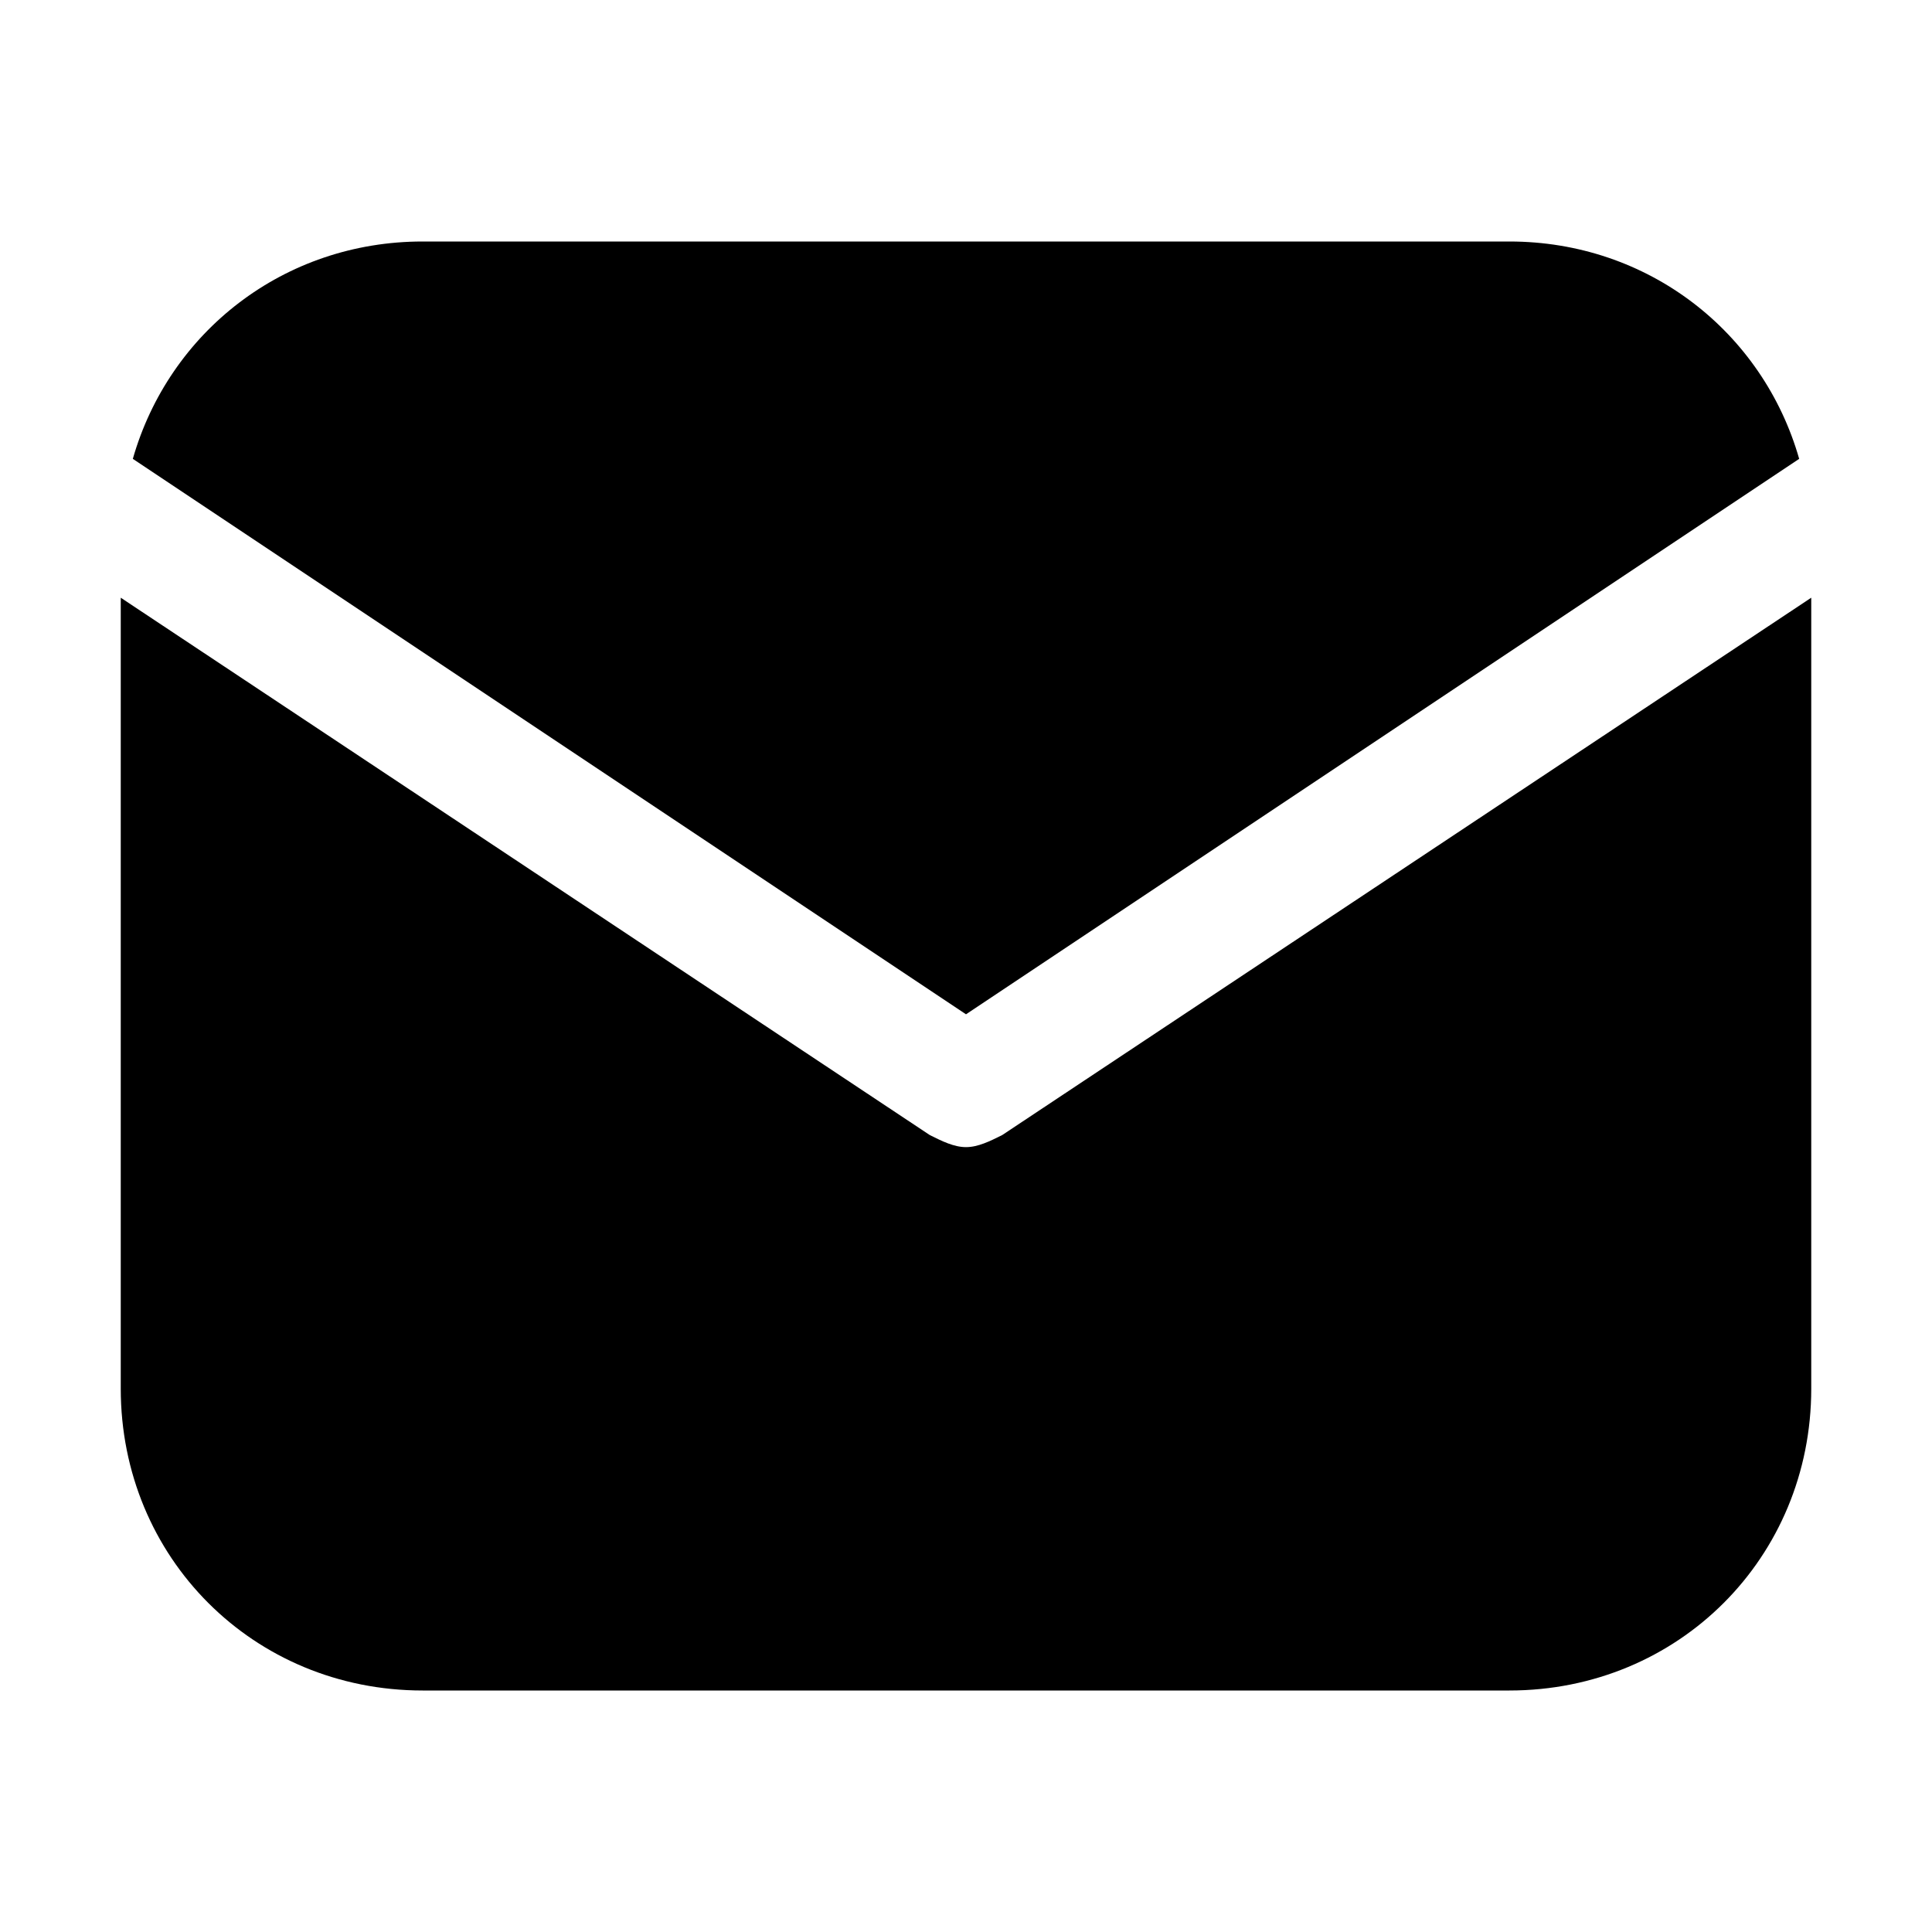
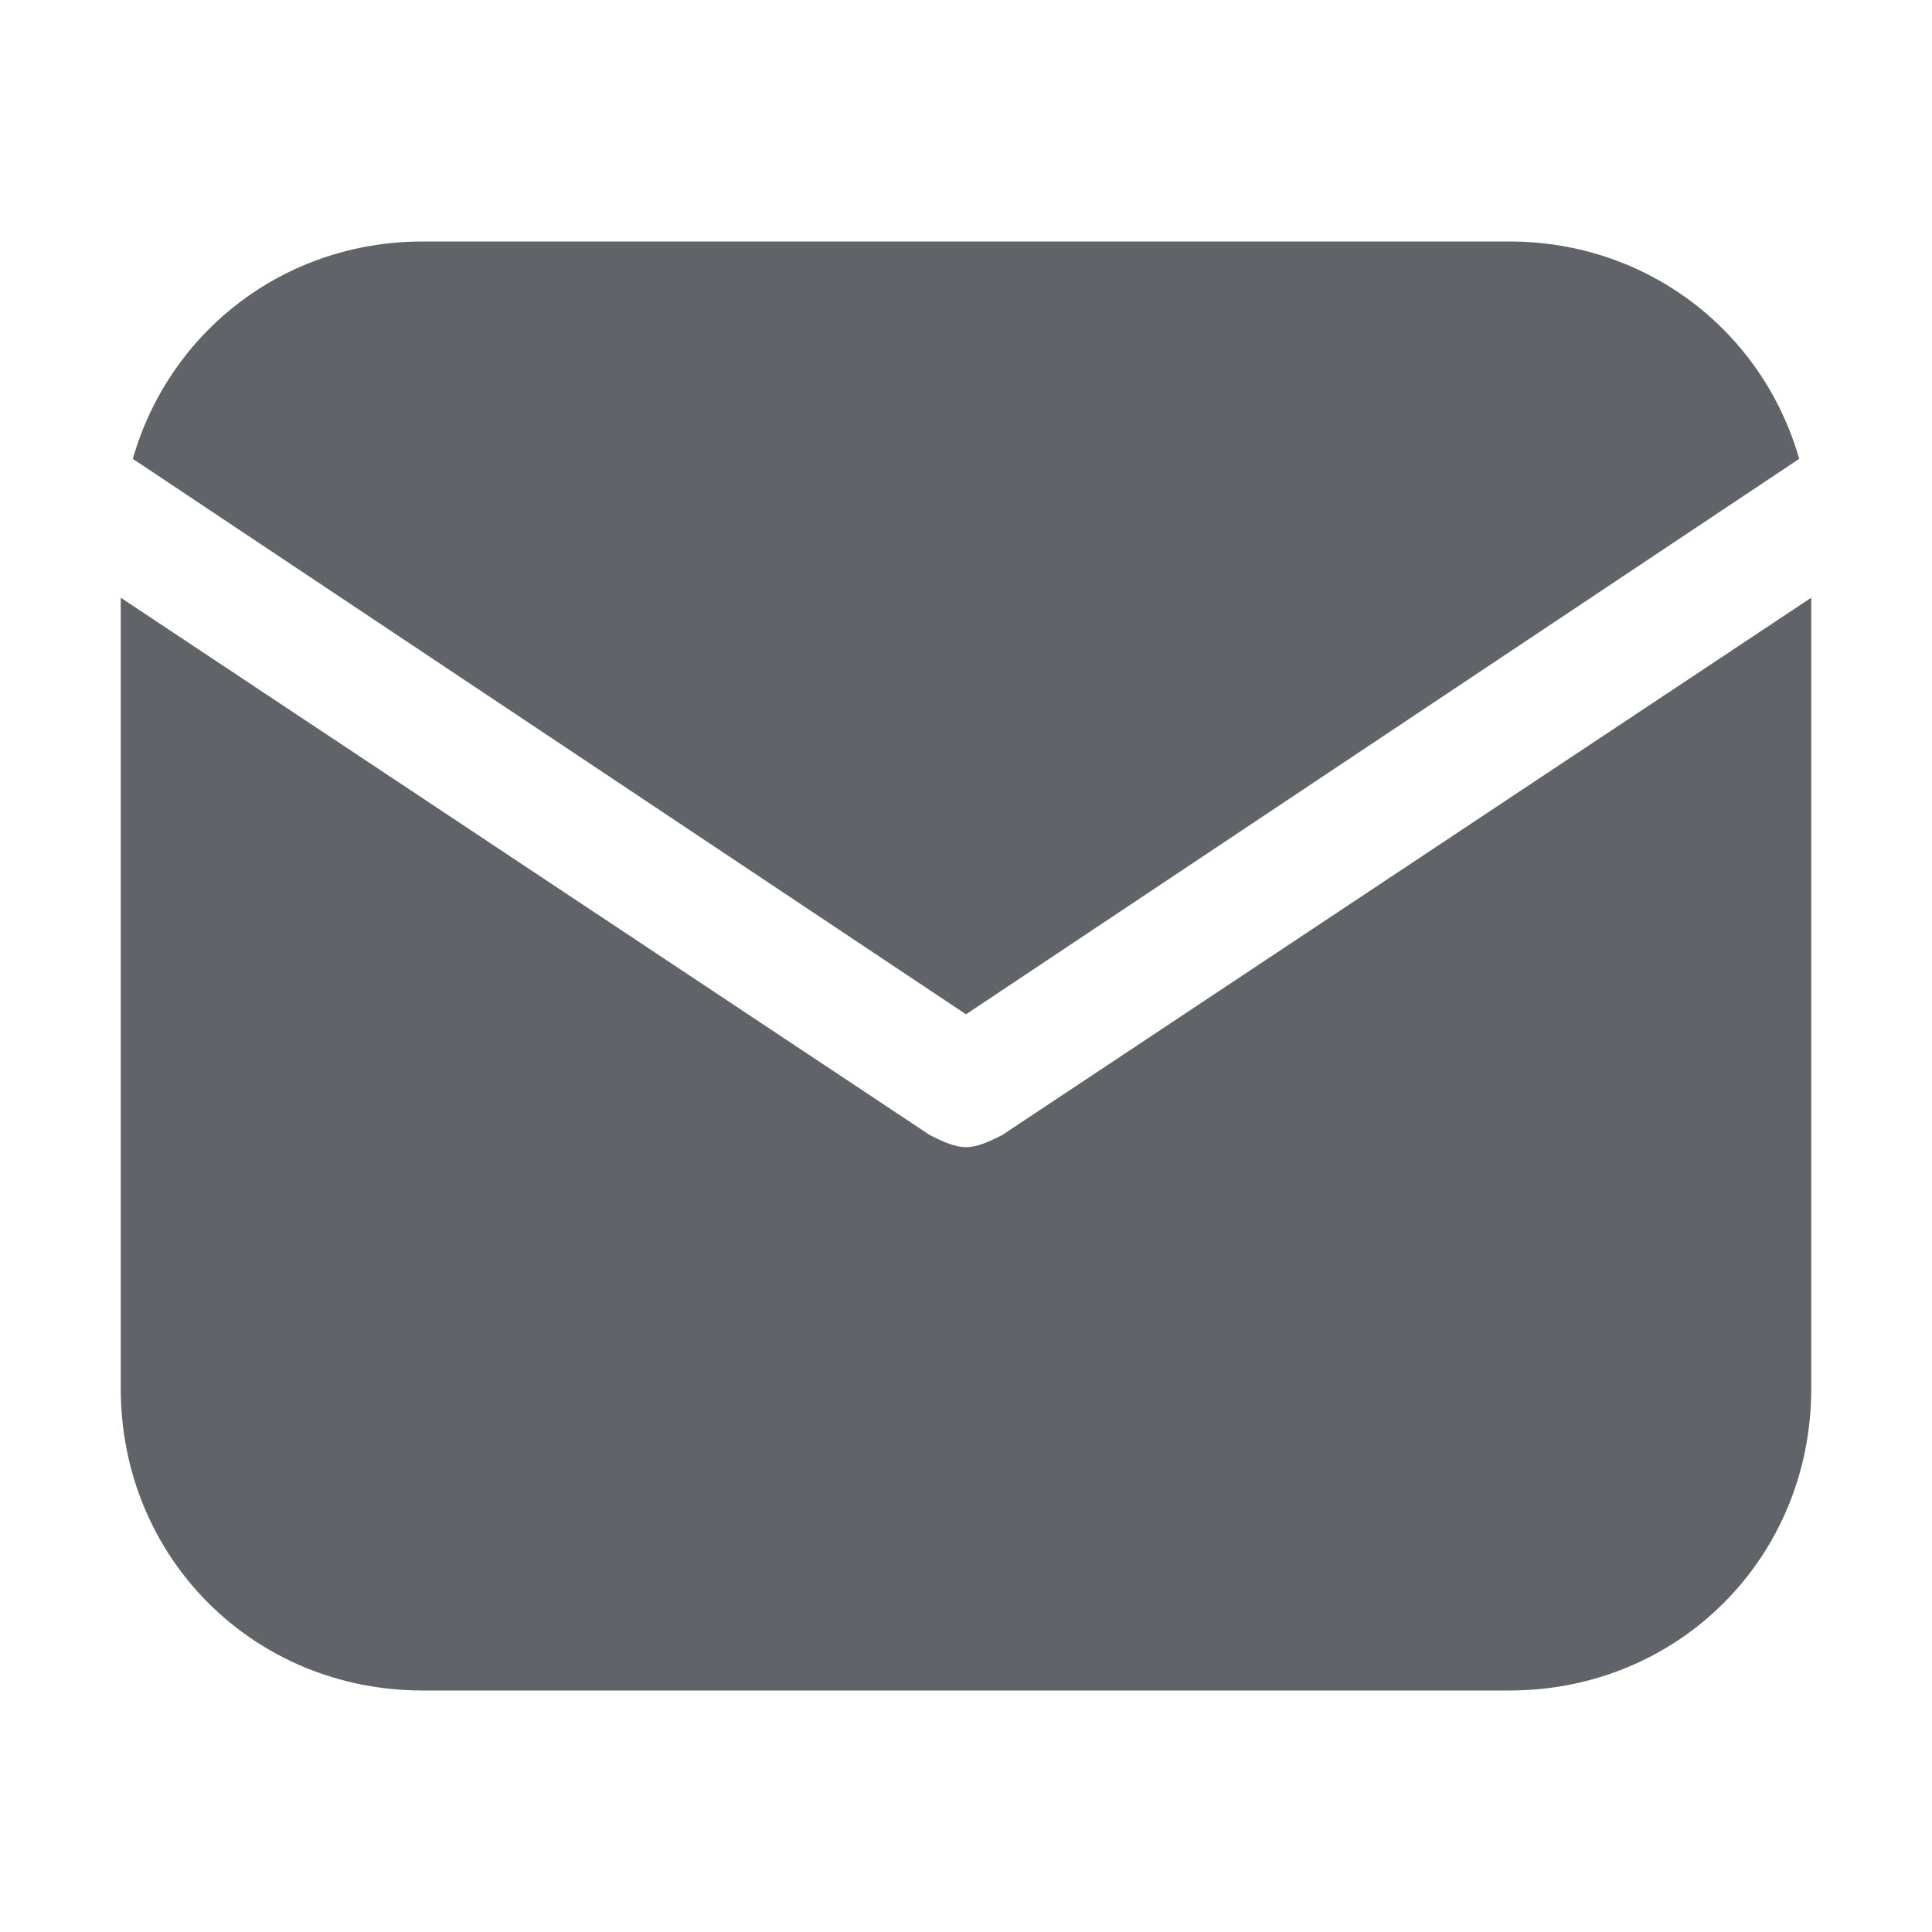
- <svg xmlns="http://www.w3.org/2000/svg" version="1.1" id="Icons" x="0px" y="0px" viewBox="0 0 32 32" style="enable-background:new 0 0 32 32;" xml:space="preserve">
+ <svg xmlns="http://www.w3.org/2000/svg" version="1.1" id="Icons" x="0px" y="0px" viewBox="0 0 32 32" style="enable-background:new 0 0 32 32;" xml:space="preserve" fill="#606468">
  <g>
    <g>
      <path d="M16,16.8l13.8-9.2C29.2,5.5,27.3,4,25,4H7C4.7,4,2.8,5.5,2.2,7.6L16,16.8z" />
    </g>
    <g>
      <path d="M16.6,18.8C16.4,18.9,16.2,19,16,19s-0.4-0.1-0.6-0.2L2,9.9V23c0,2.8,2.2,5,5,5h18c2.8,0,5-2.2,5-5V9.9L16.6,18.8z" />
    </g>
  </g>
</svg>
